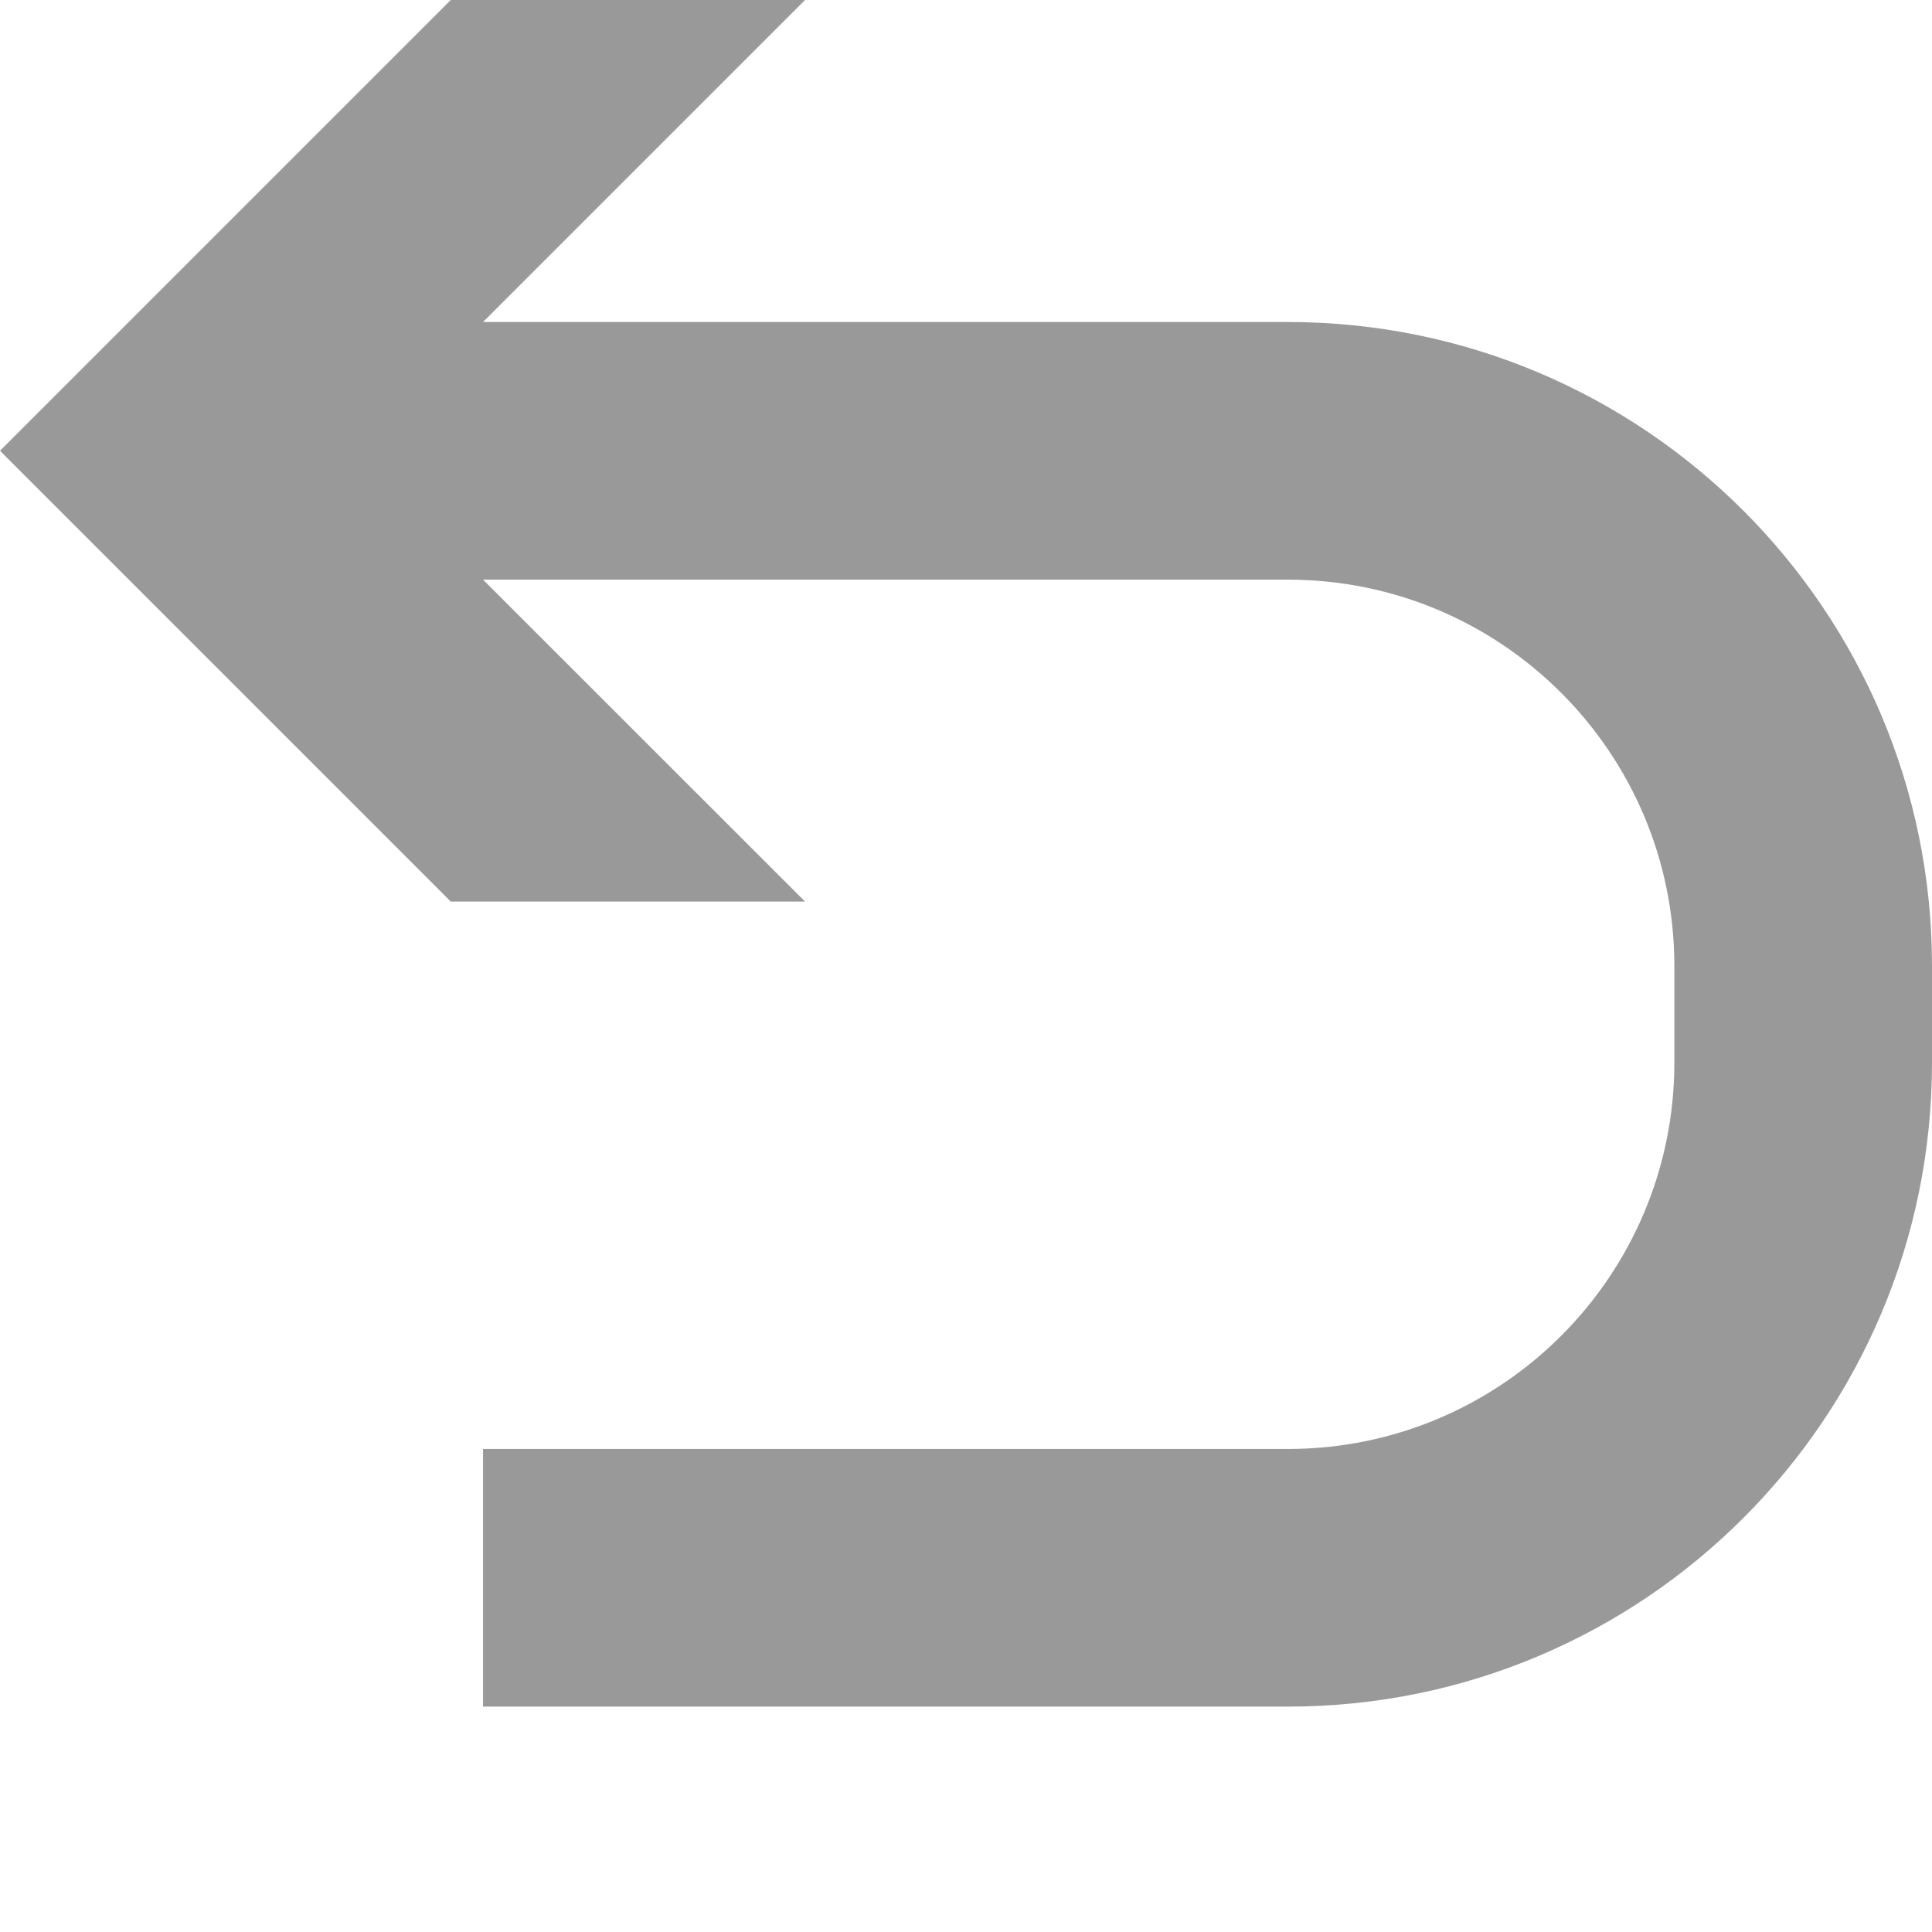
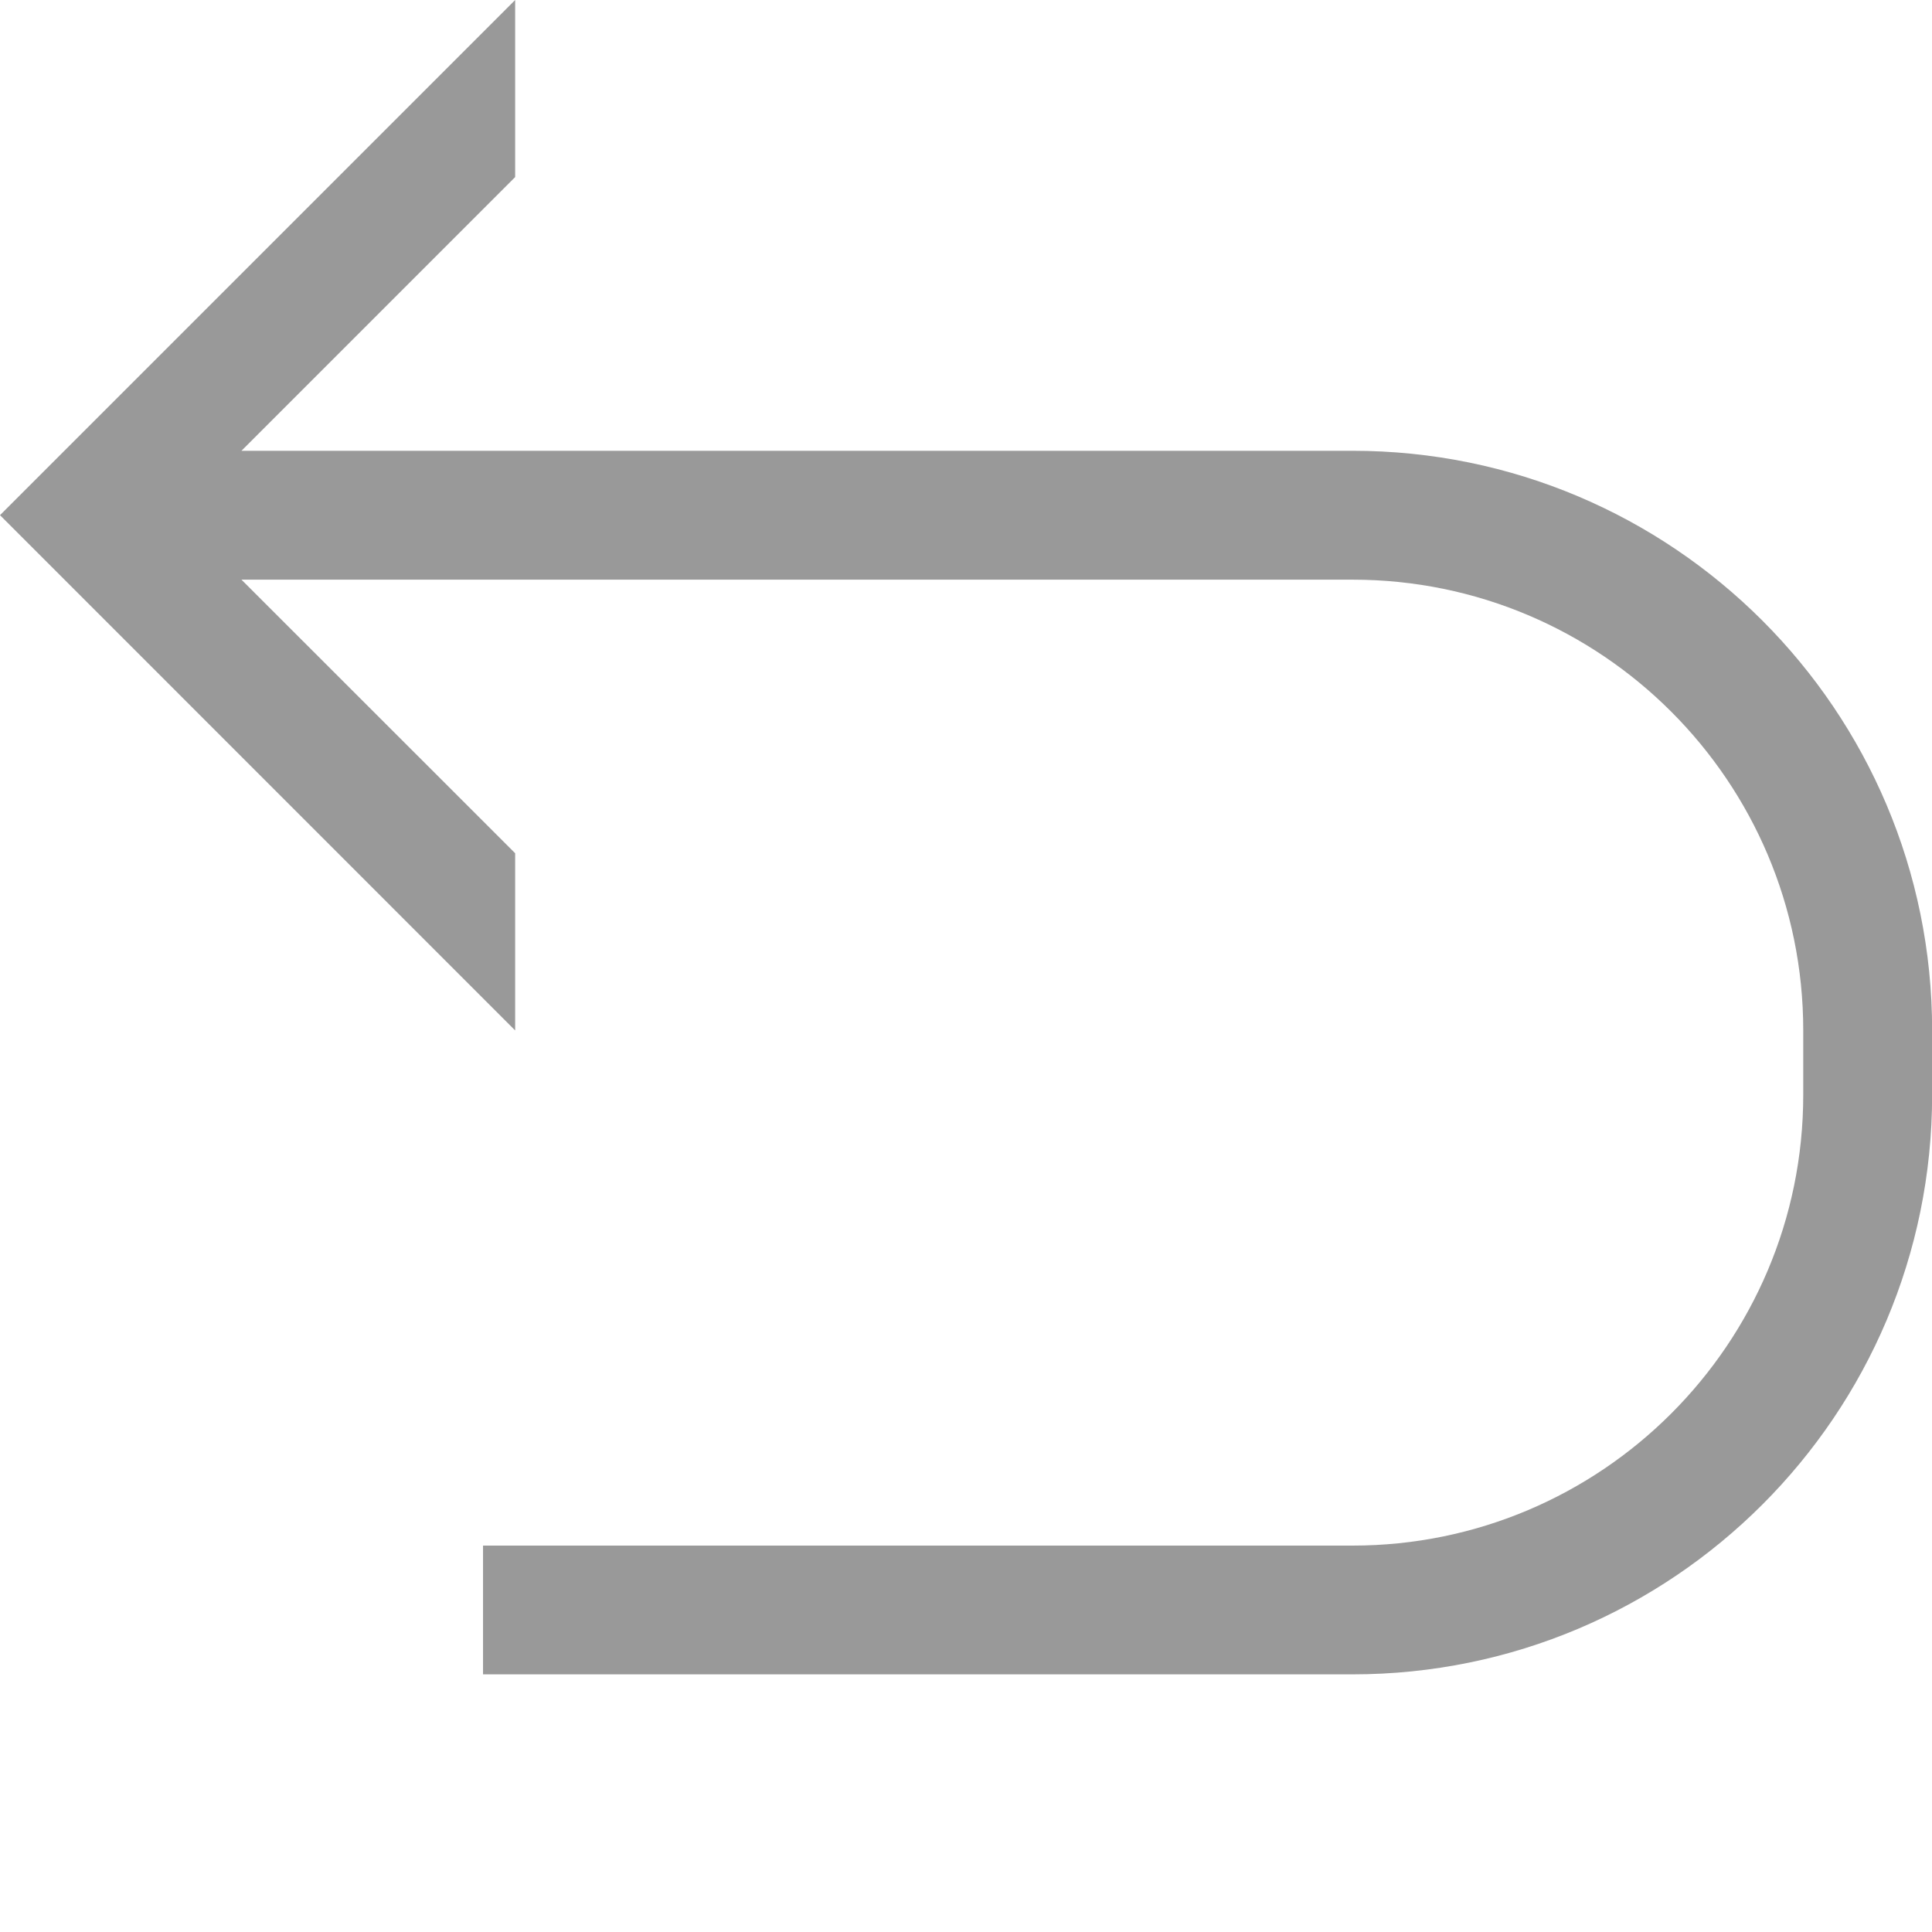
<svg xmlns="http://www.w3.org/2000/svg" width="60" height="60" viewBox="0 0 15.875 15.875" version="1.1" id="svg5">
  <defs id="defs2" />
  <g id="layer1">
-     <path id="path4" style="fill:#999999;stroke-width:0.794;stroke-linecap:round;stroke-linejoin:round;stroke-opacity:0.749;paint-order:stroke fill markers" d="M 3.704 0 L 0 3.704 L 3.704 7.408 L 6.615 7.408 L 3.969 4.763 L 10.583 4.763 A 3.175 3.175 0 0 1 13.758 7.938 L 13.758 8.731 A 3.175 3.175 0 0 1 10.583 11.906 L 3.969 11.906 L 3.969 14.023 L 10.583 14.023 A 5.292 5.292 0 0 0 15.875 8.731 L 15.875 7.938 A 5.292 5.292 0 0 0 10.583 2.646 L 3.969 2.646 L 6.615 0 L 3.704 0 z " />
+     <path id="path4" style="fill:#999999;stroke-width:0.794;stroke-linecap:round;stroke-linejoin:round;stroke-opacity:0.749;paint-order:stroke fill markers" d="M 4.233,0 0,4.233 4.233,8.467 4.233,7.011 1.984,4.763 H 11.113 c 2.046,0 3.704,1.658 3.704,3.704 V 8.996 C 14.817,11.042 13.158,12.7 11.113,12.7 H 3.969 v 1.058 h 7.144 c 2.63,0 4.763,-2.132 4.763,-4.762 V 8.467 c 0,-2.63 -2.132,-4.763 -4.763,-4.763 H 1.984 L 4.233,1.455 Z" />
  </g>
</svg>
